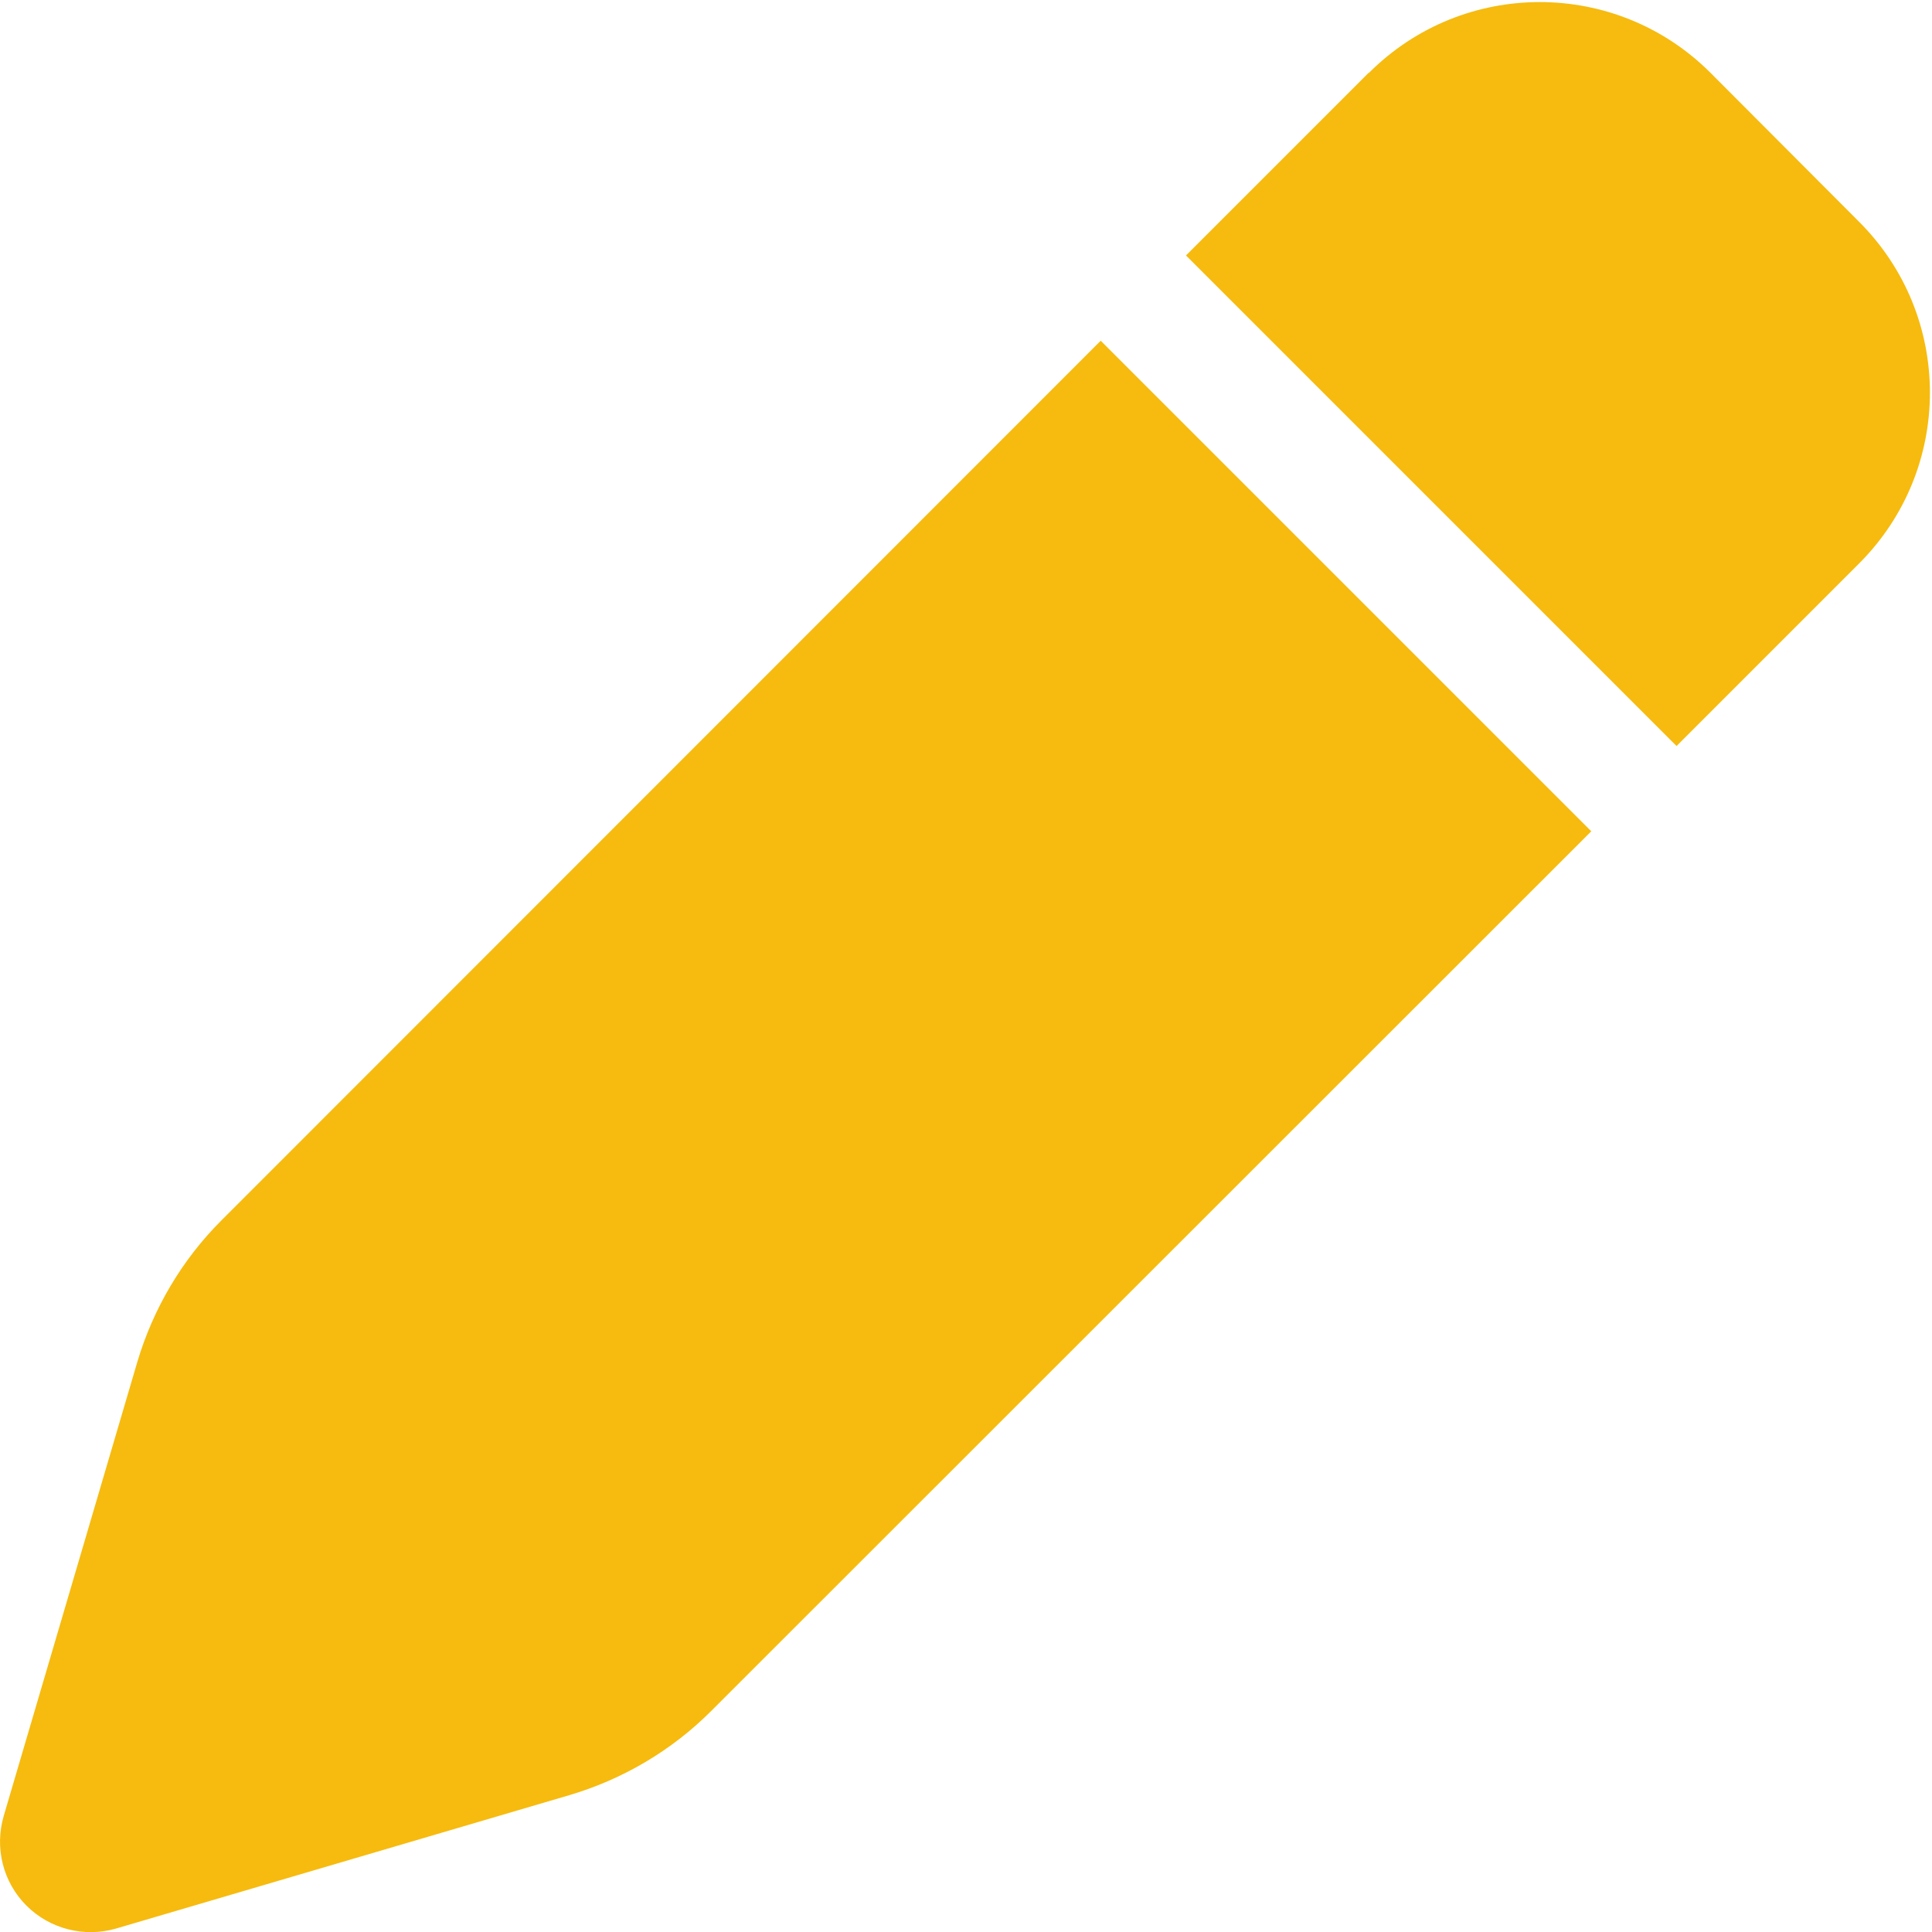
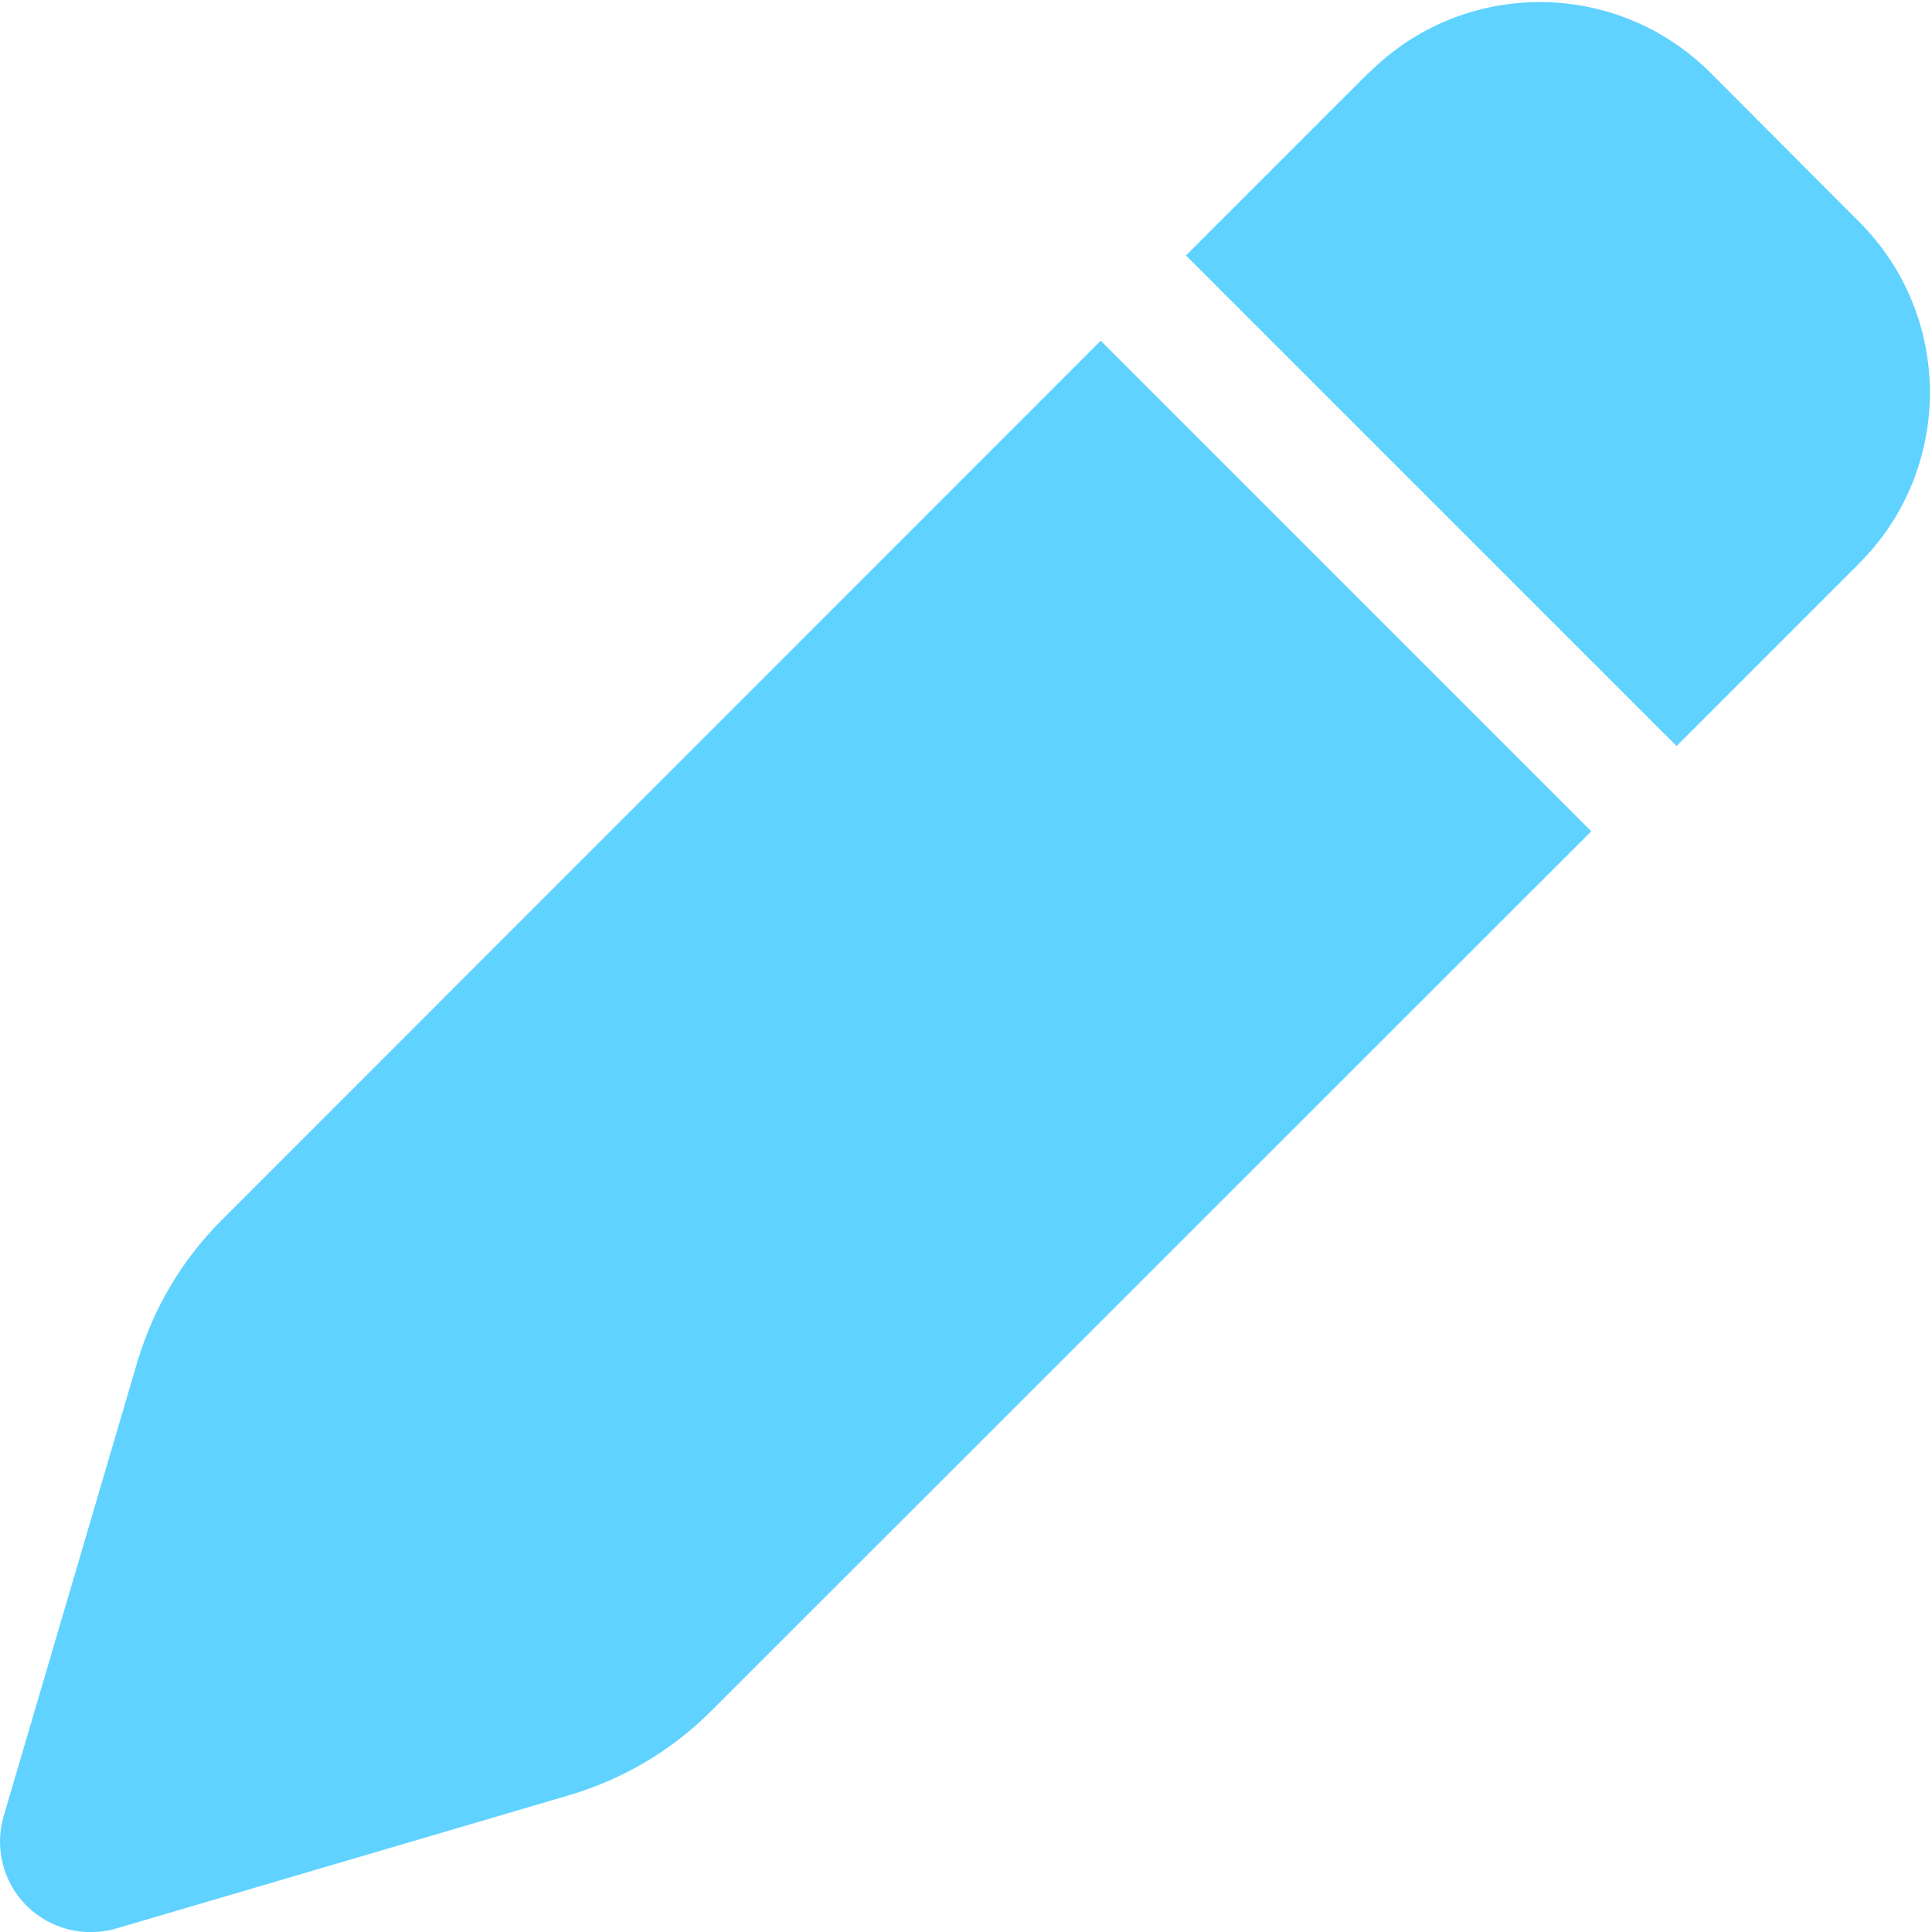
<svg xmlns="http://www.w3.org/2000/svg" viewBox="0 0 512 512">
-   <path fill="#F6BB0E" d="M362.7 19.3L314.3 67.7 444.3 197.7l48.4-48.4c25-25 25-65.5 0-90.5L453.3 19.3c-25-25-65.5-25-90.5 0zm-71 71L58.6 323.5c-10.4 10.4-18 23.3-22.2 37.4L1 481.2C-1.5 489.7 .8 498.8 7 505s15.3 8.5 23.7 6.1l120.3-35.4c14.1-4.2 27-11.8 37.4-22.2L421.7 220.3 291.7 90.3z" />
+   <path fill="#5fd2ff" d="M362.7 19.3L314.3 67.7 444.3 197.7l48.4-48.4c25-25 25-65.5 0-90.5L453.3 19.3c-25-25-65.5-25-90.5 0zm-71 71L58.6 323.5c-10.4 10.4-18 23.3-22.2 37.4L1 481.2C-1.5 489.7 .8 498.8 7 505s15.3 8.5 23.7 6.1l120.3-35.4c14.1-4.2 27-11.8 37.4-22.2L421.7 220.3 291.7 90.3z" />
</svg>
